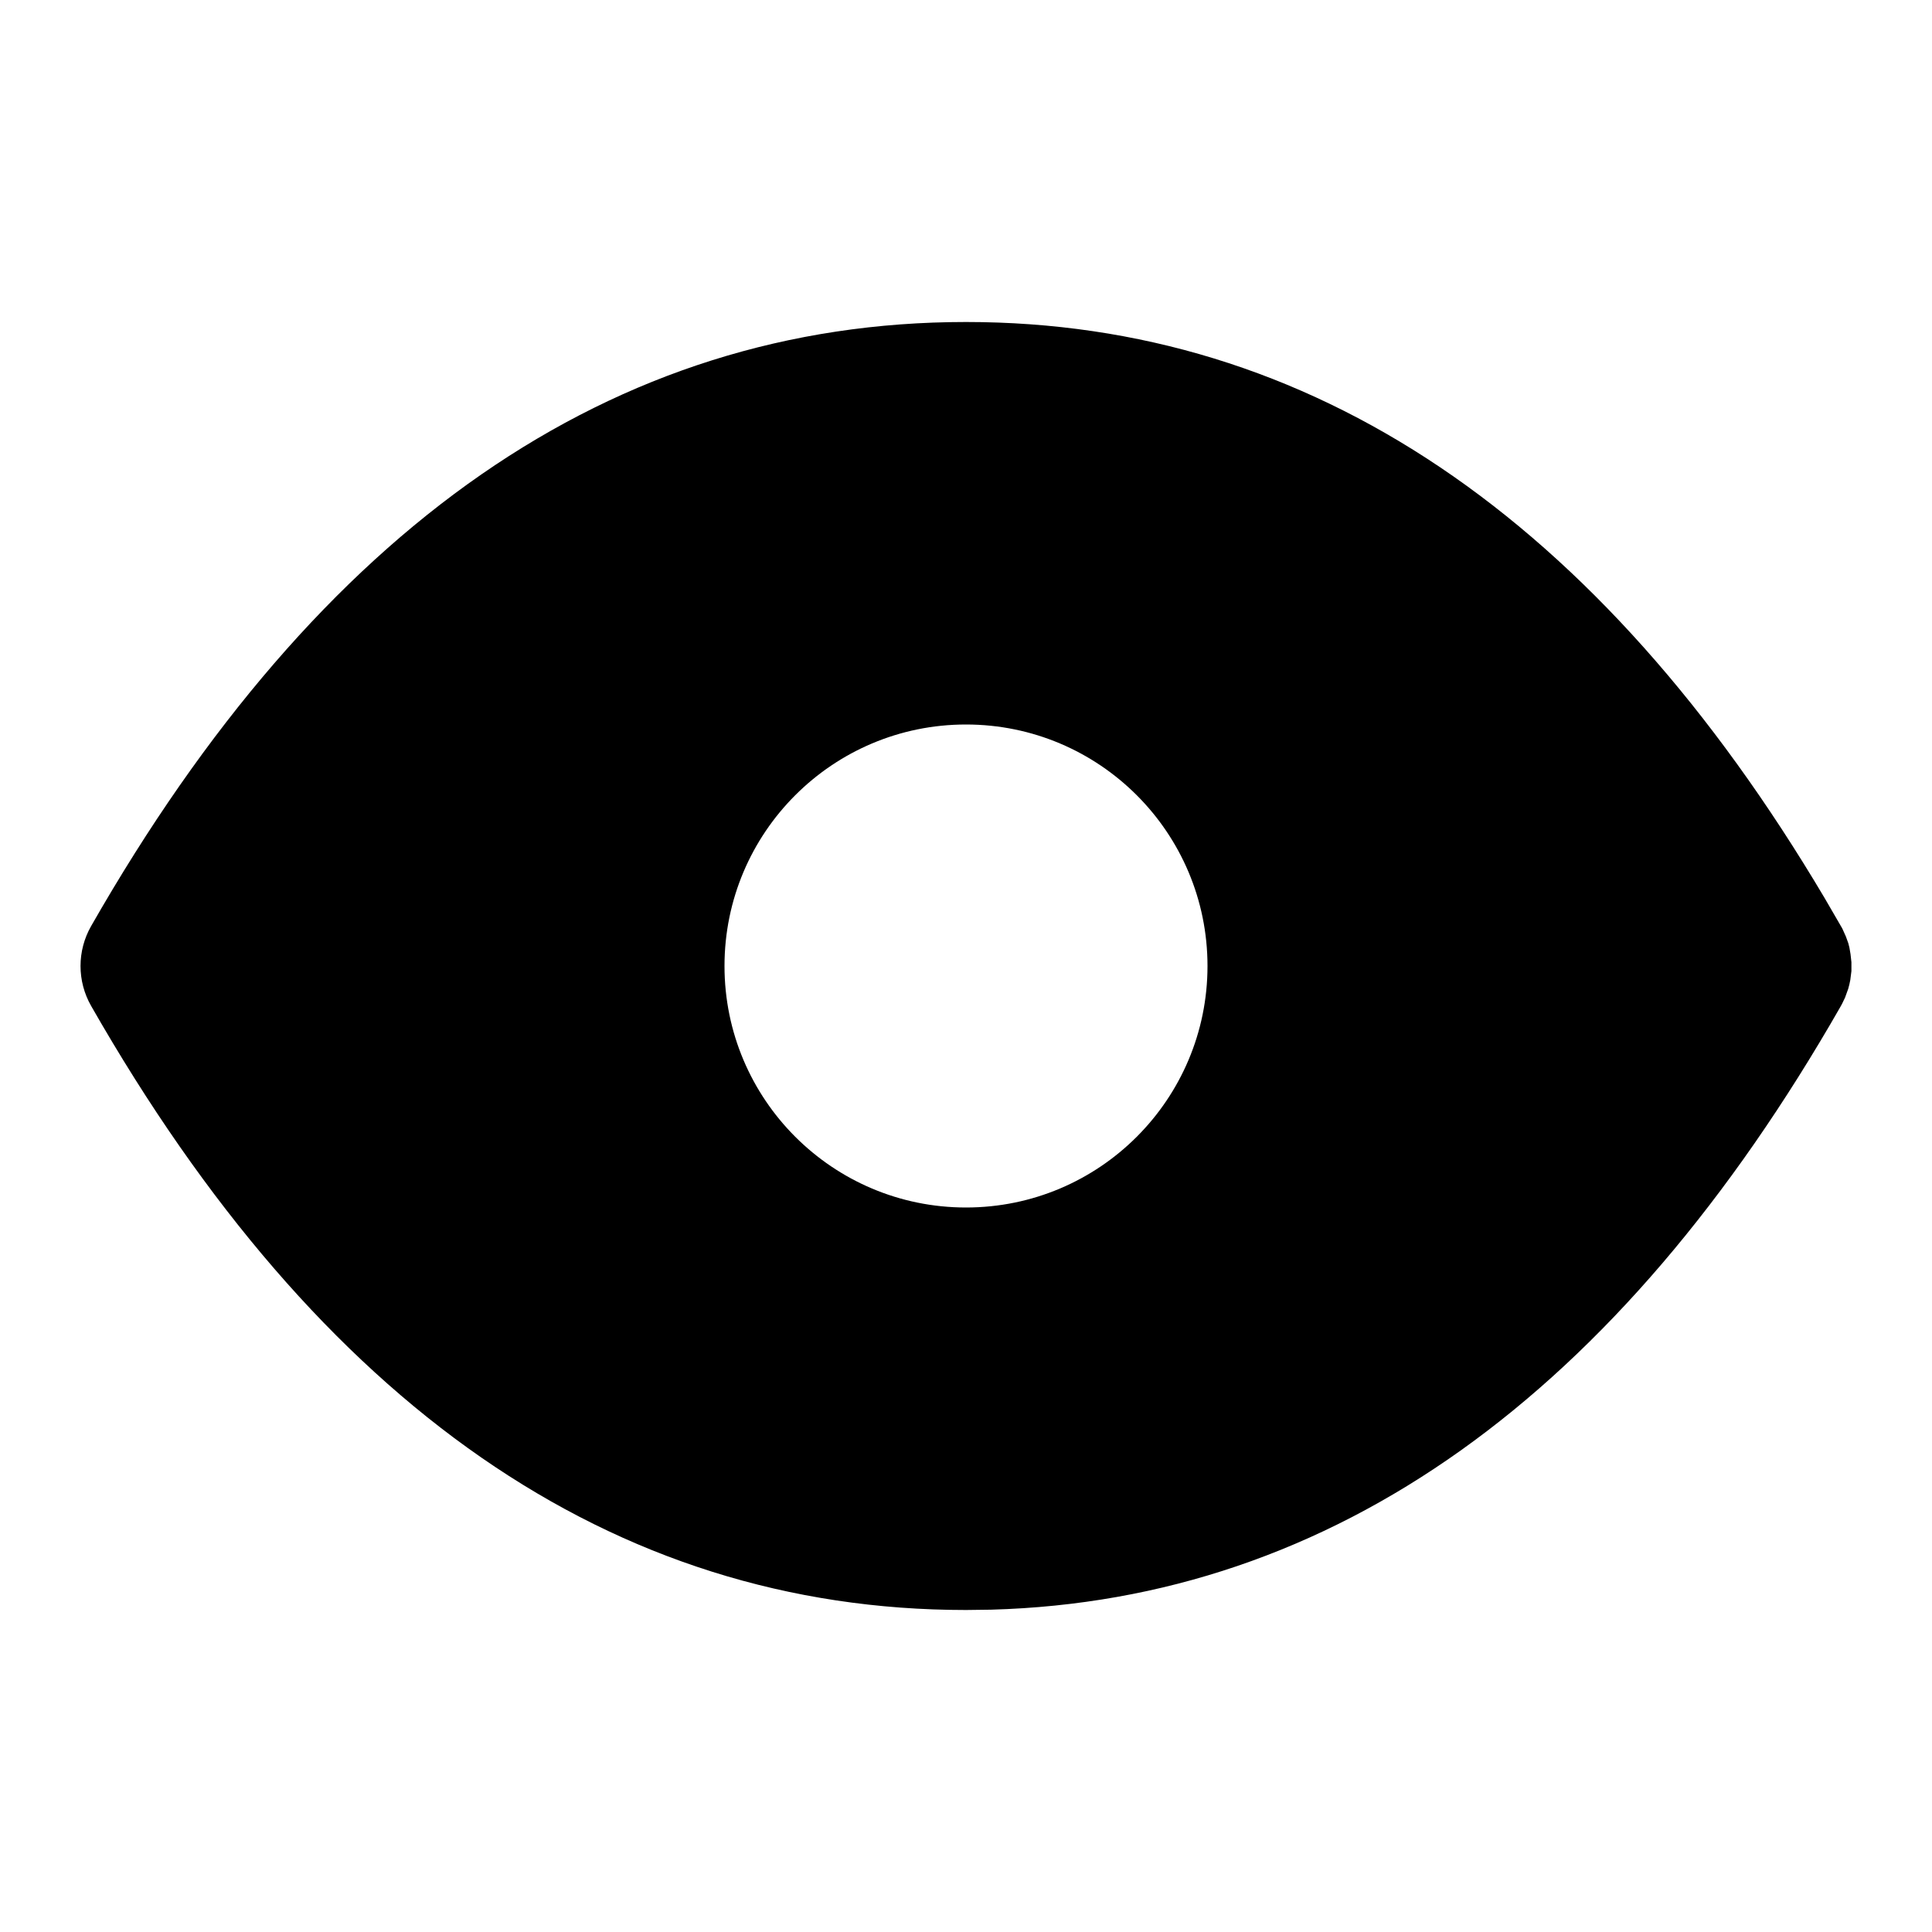
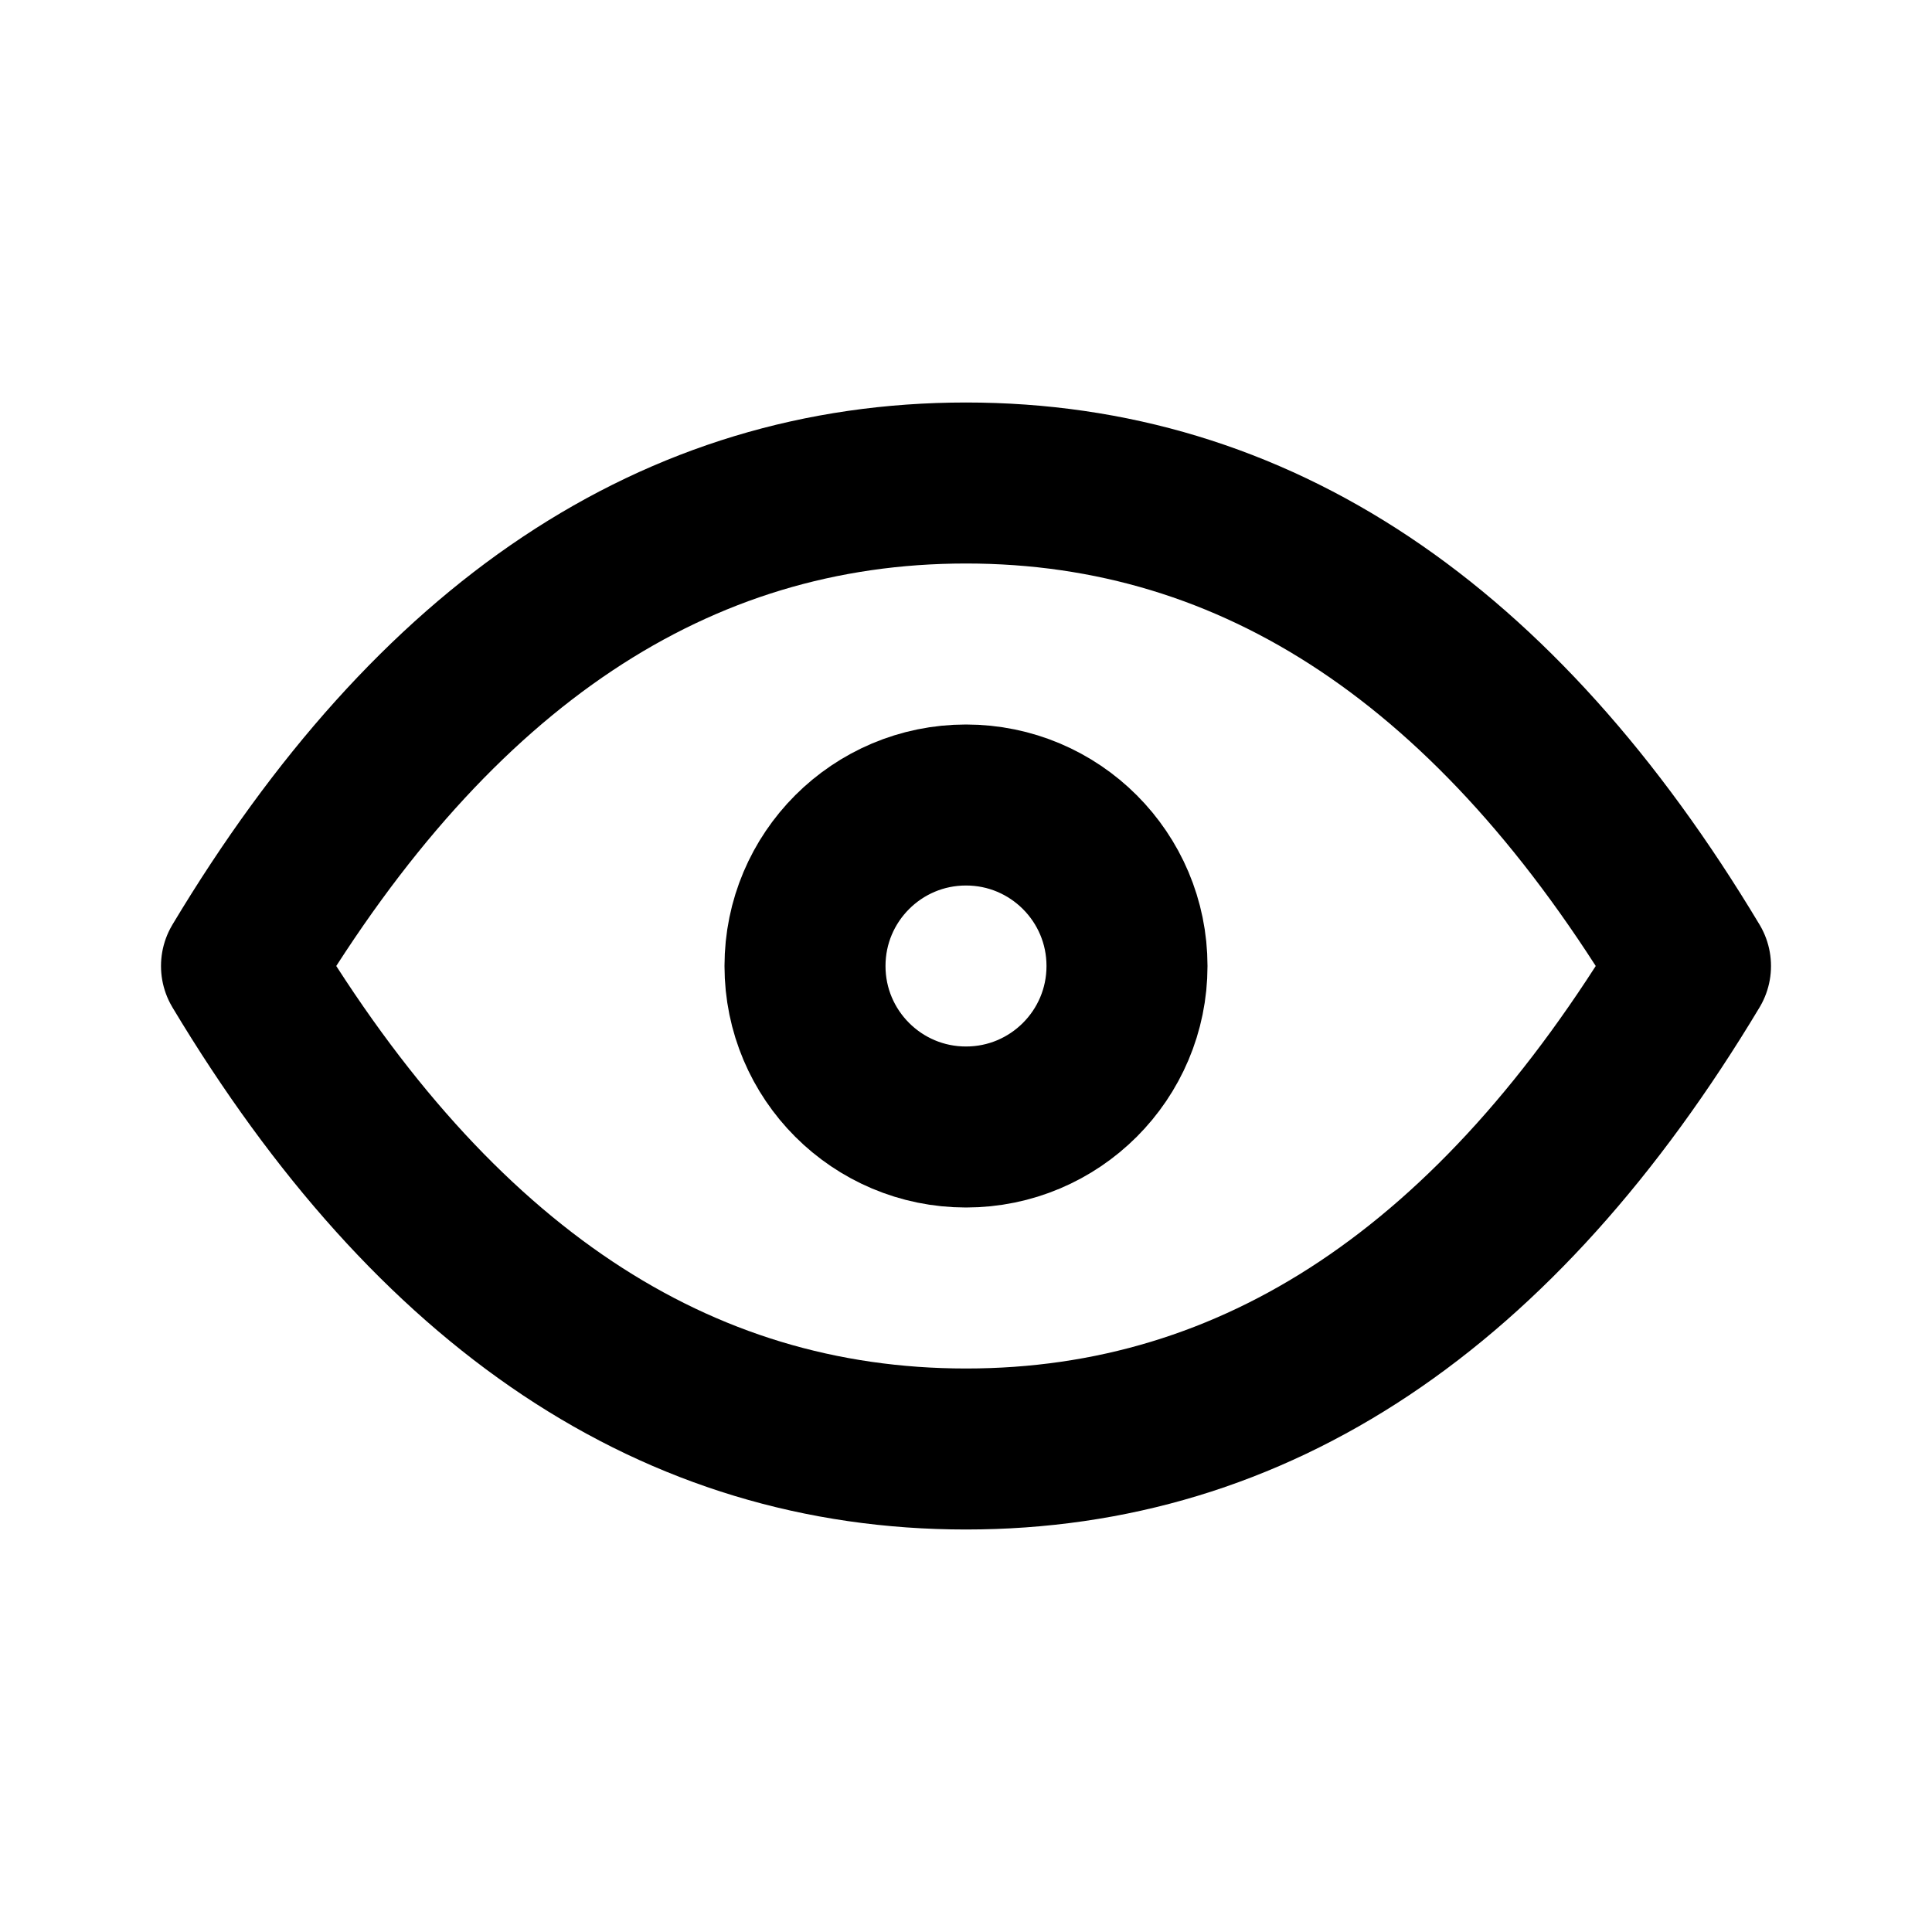
- <svg xmlns="http://www.w3.org/2000/svg" width="24" height="24" viewBox="0 0 24 24" fill="currentColor" class="icon icon-tabler icons-tabler-filled icon-tabler-eye">
+ <svg xmlns="http://www.w3.org/2000/svg" width="24" height="24" viewBox="0 0 24 24" fill="none" stroke="currentColor" stroke-width="2" stroke-linecap="round" stroke-linejoin="round" class="icon icon-tabler icons-tabler-outline icon-tabler-eye">
  <path stroke="none" d="M0 0h24v24H0z" fill="none" />
-   <path d="M12 4c4.29 0 7.863 2.429 10.665 7.154l.22 .379l.045 .1l.03 .083l.014 .055l.014 .082l.011 .1v.11l-.014 .111a.992 .992 0 0 1 -.026 .11l-.039 .108l-.036 .075l-.016 .03c-2.764 4.836 -6.3 7.38 -10.555 7.499l-.313 .004c-4.396 0 -8.037 -2.549 -10.868 -7.504a1 1 0 0 1 0 -.992c2.831 -4.955 6.472 -7.504 10.868 -7.504zm0 5a3 3 0 1 0 0 6a3 3 0 0 0 0 -6z" />
+   <path d="M10 12a2 2 0 1 0 4 0a2 2 0 0 0 -4 0" />
+   <path d="M21 12c-2.4 4 -5.4 6 -9 6c-3.6 0 -6.6 -2 -9 -6c2.4 -4 5.4 -6 9 -6c3.6 0 6.6 2 9 6" />
</svg>
